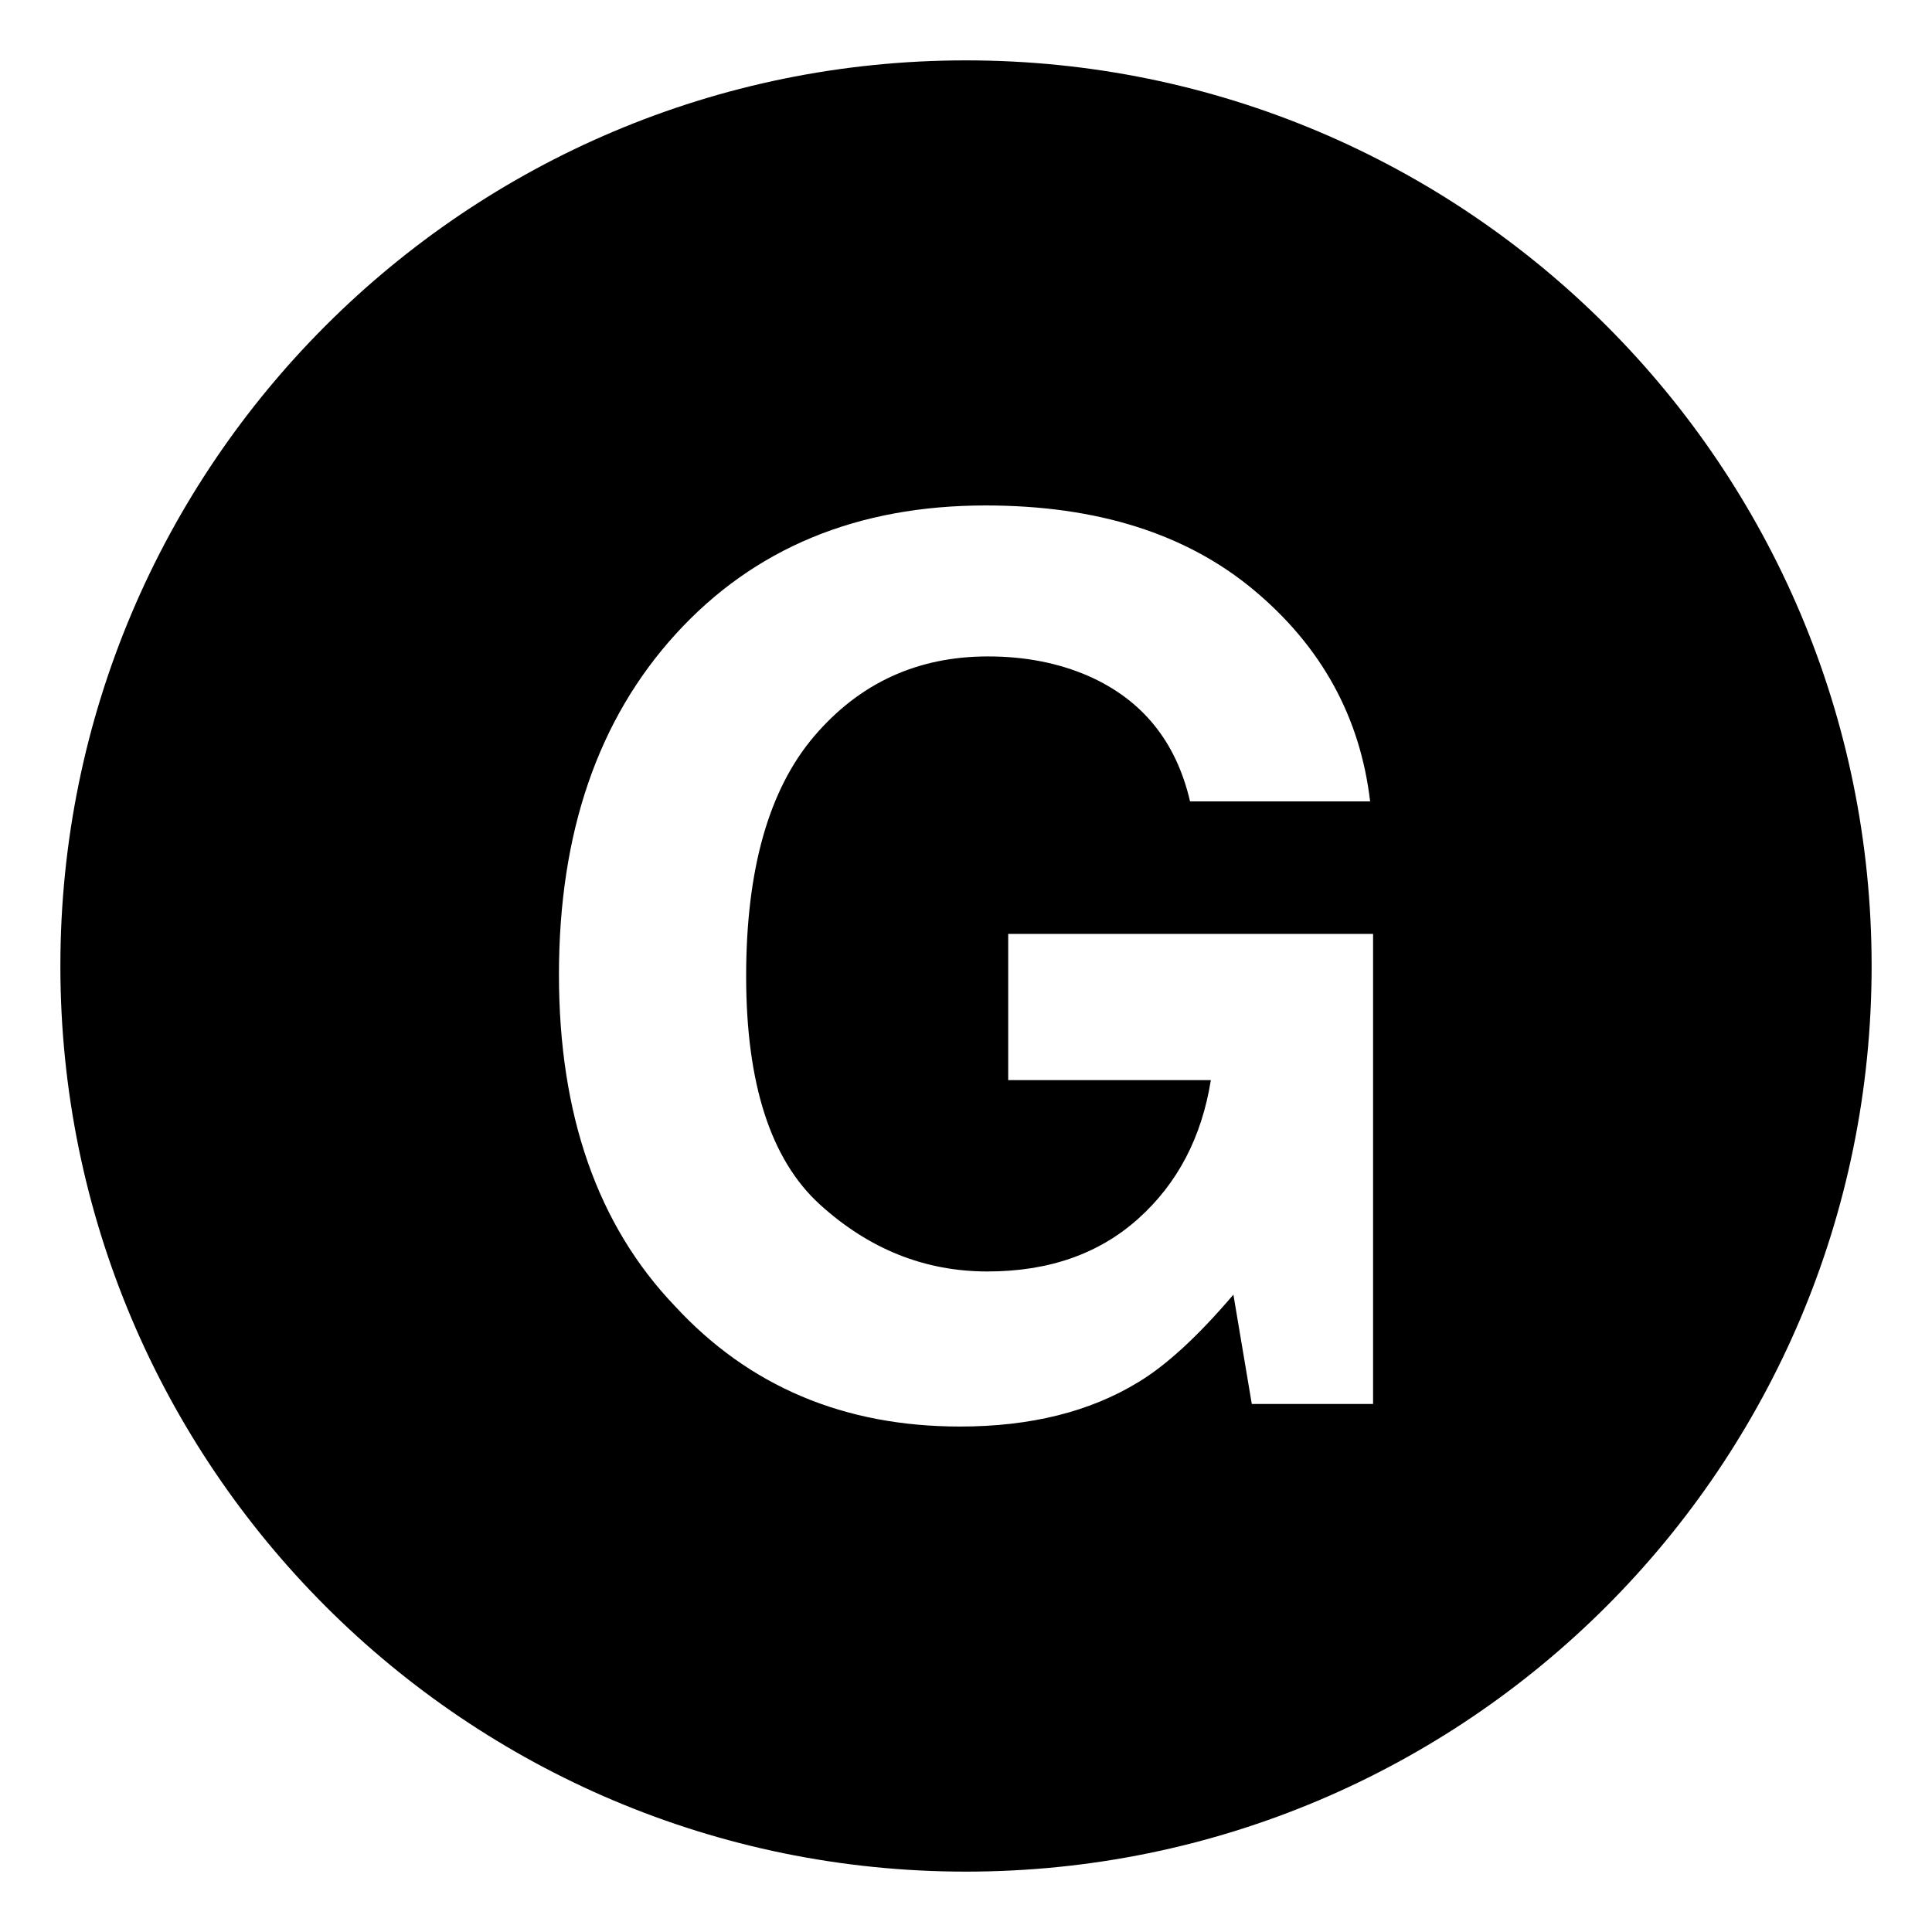
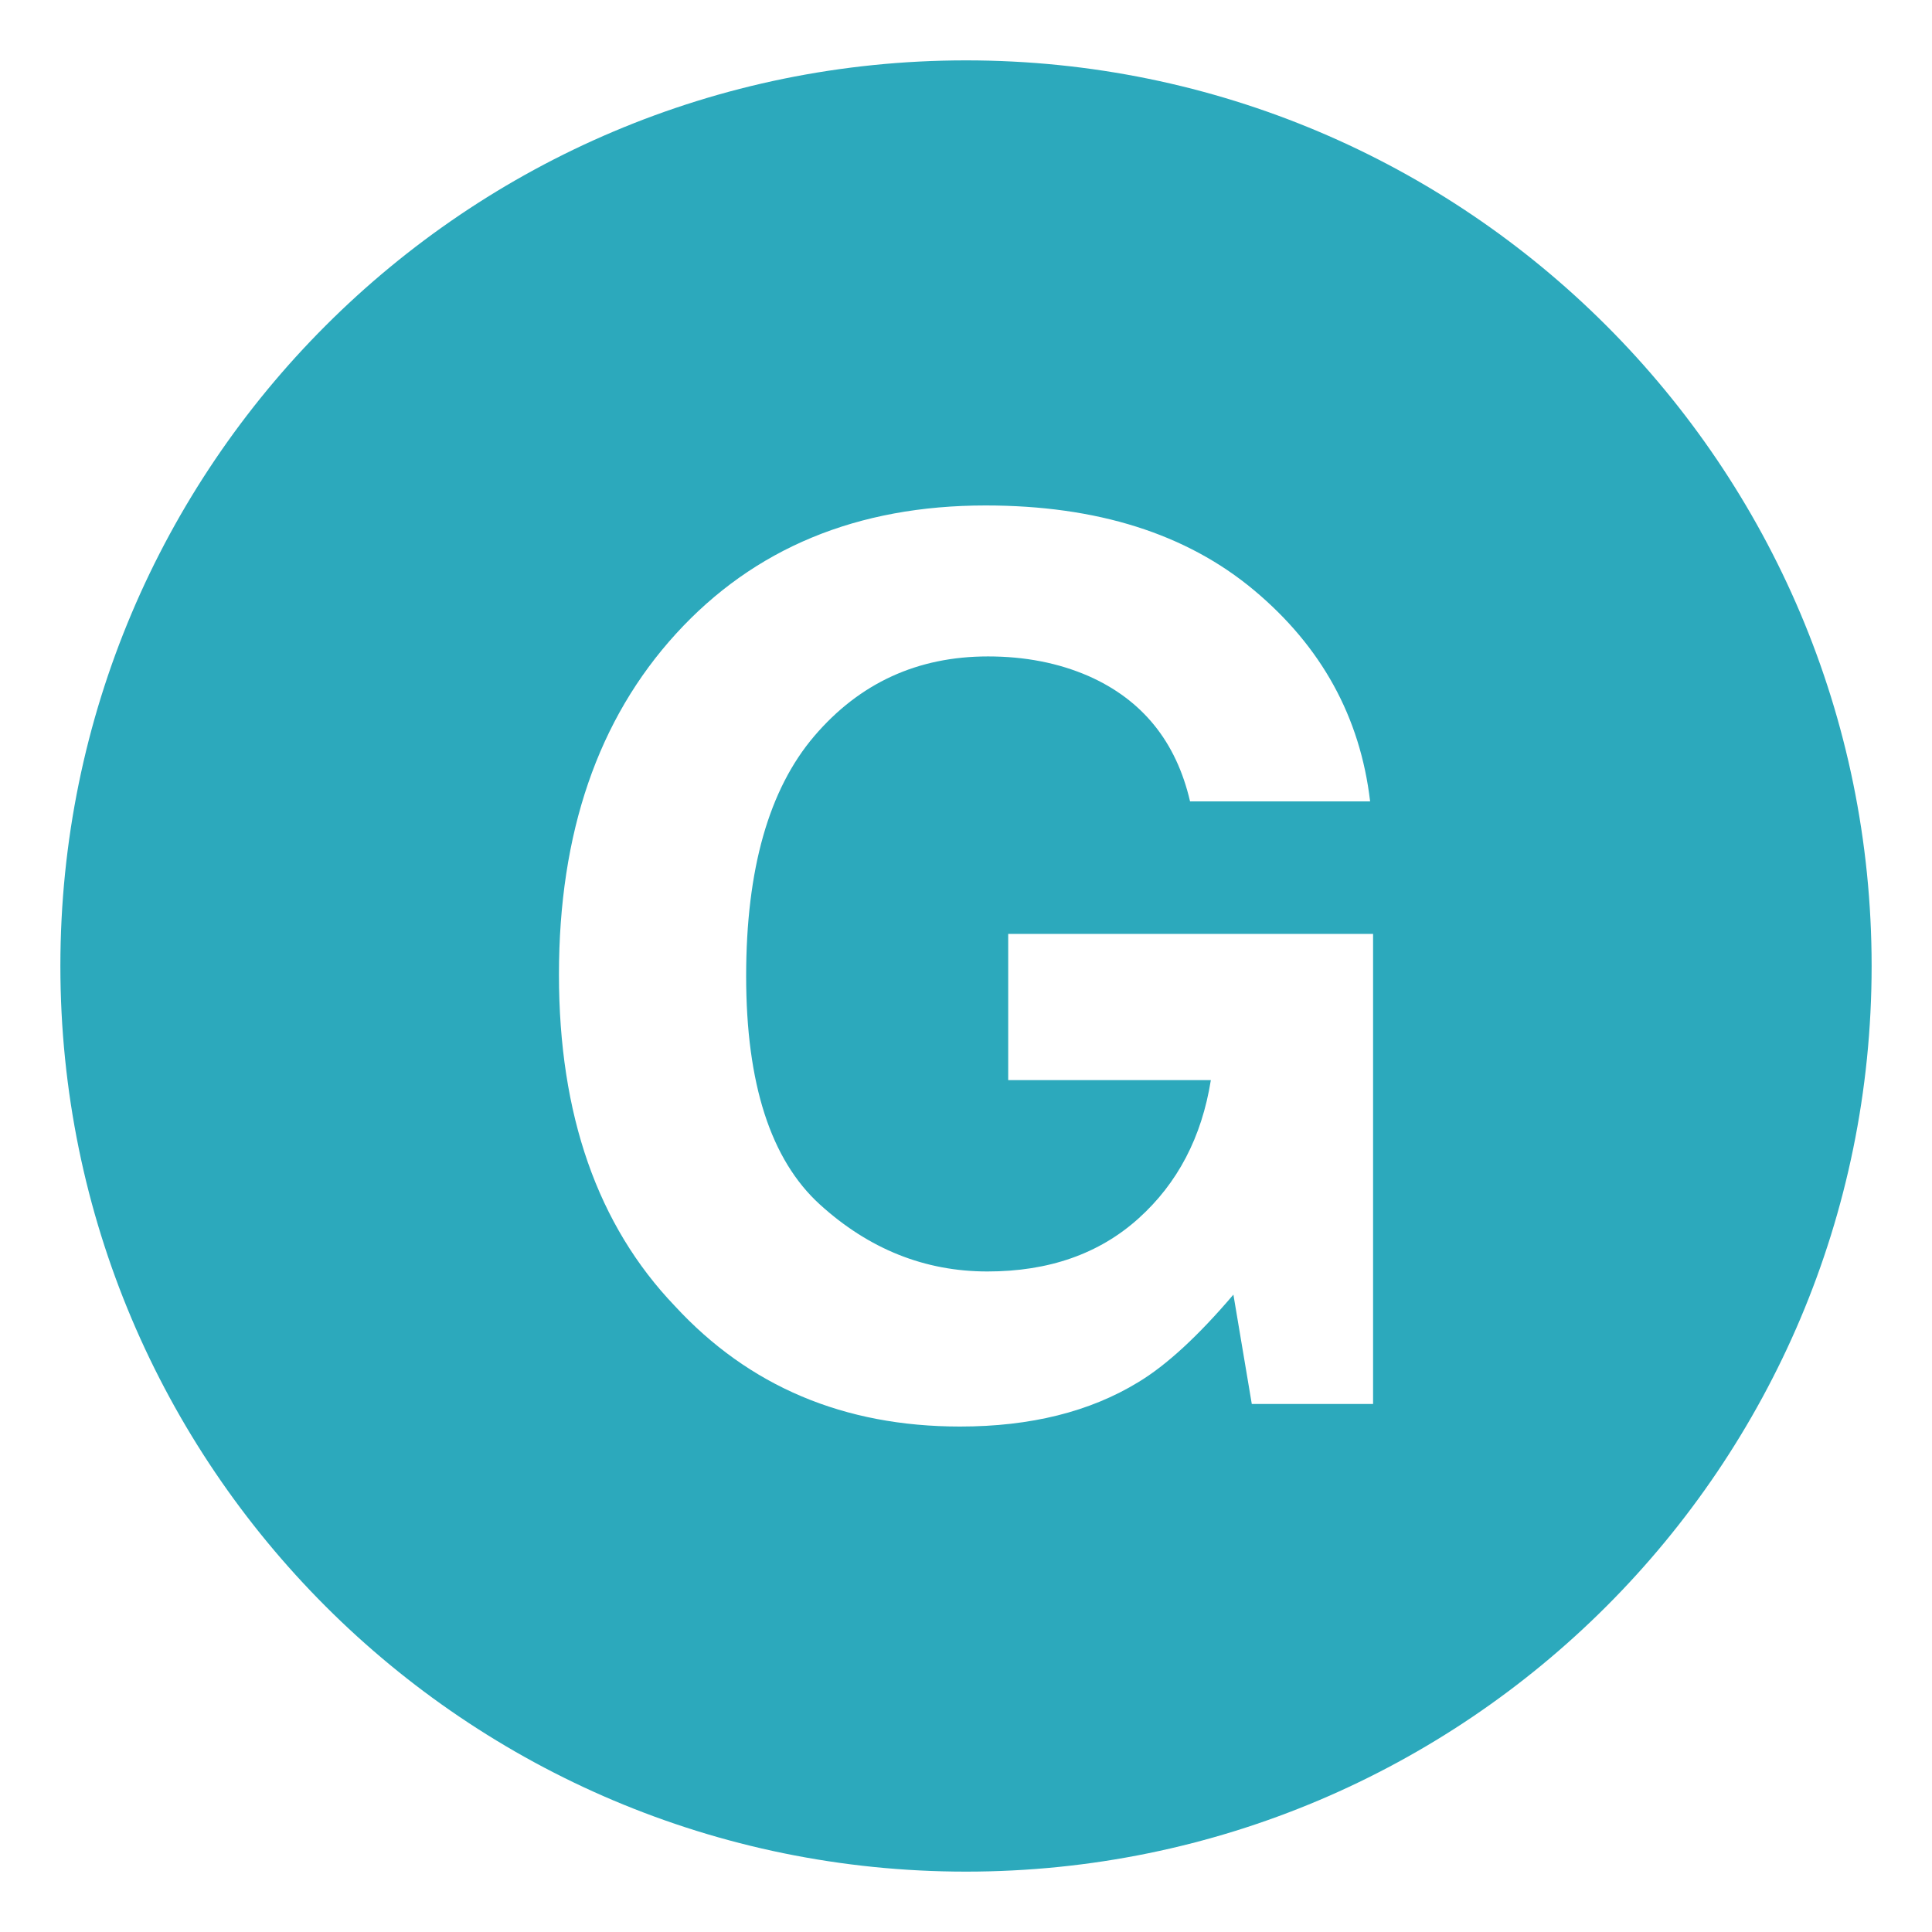
<svg xmlns="http://www.w3.org/2000/svg" width="800px" height="800px" viewBox="0 0 64 64" aria-hidden="true" role="img" class="iconify iconify--emojione-monotone" preserveAspectRatio="xMidYMid meet">
-   <path d="M32 2C15.432 2 2 15.432 2 32s13.432 30 30 30s30-13.432 30-30S48.568 2 32 2m13.484 44.508h-4.017l-.609-3.622c-1.168 1.372-2.219 2.339-3.15 2.9c-1.601.979-3.569 1.47-5.905 1.47c-3.845 0-6.995-1.332-9.448-3.993c-2.56-2.676-3.839-6.335-3.839-10.978c0-4.695 1.292-8.459 3.878-11.292c2.585-2.833 6.004-4.249 10.256-4.249c3.688 0 6.65.935 8.888 2.805s3.521 4.203 3.849 6.998h-5.965c-.459-1.981-1.582-3.366-3.365-4.153c-.998-.434-2.107-.649-3.328-.649c-2.336 0-4.255.881-5.758 2.643c-1.502 1.762-2.254 4.41-2.254 7.946c0 3.563.814 6.085 2.441 7.565c1.627 1.479 3.478 2.22 5.551 2.22c2.035 0 3.701-.584 5-1.751c1.3-1.167 2.1-2.696 2.402-4.588h-6.713v-4.843h12.087v15.571z" fill="#000000" />
+   <path d="M32 2C15.432 2 2 15.432 2 32s13.432 30 30 30s30-13.432 30-30S48.568 2 32 2m13.484 44.508h-4.017l-.609-3.622c-1.168 1.372-2.219 2.339-3.15 2.9c-1.601.979-3.569 1.47-5.905 1.47c-3.845 0-6.995-1.332-9.448-3.993c-2.56-2.676-3.839-6.335-3.839-10.978c0-4.695 1.292-8.459 3.878-11.292c2.585-2.833 6.004-4.249 10.256-4.249c3.688 0 6.65.935 8.888 2.805s3.521 4.203 3.849 6.998h-5.965c-.459-1.981-1.582-3.366-3.365-4.153c-.998-.434-2.107-.649-3.328-.649c-2.336 0-4.255.881-5.758 2.643c-1.502 1.762-2.254 4.41-2.254 7.946c0 3.563.814 6.085 2.441 7.565c1.627 1.479 3.478 2.22 5.551 2.22c2.035 0 3.701-.584 5-1.751c1.3-1.167 2.1-2.696 2.402-4.588h-6.713v-4.843h12.087v15.571z" fill="#2ca9bc" />
</svg>
